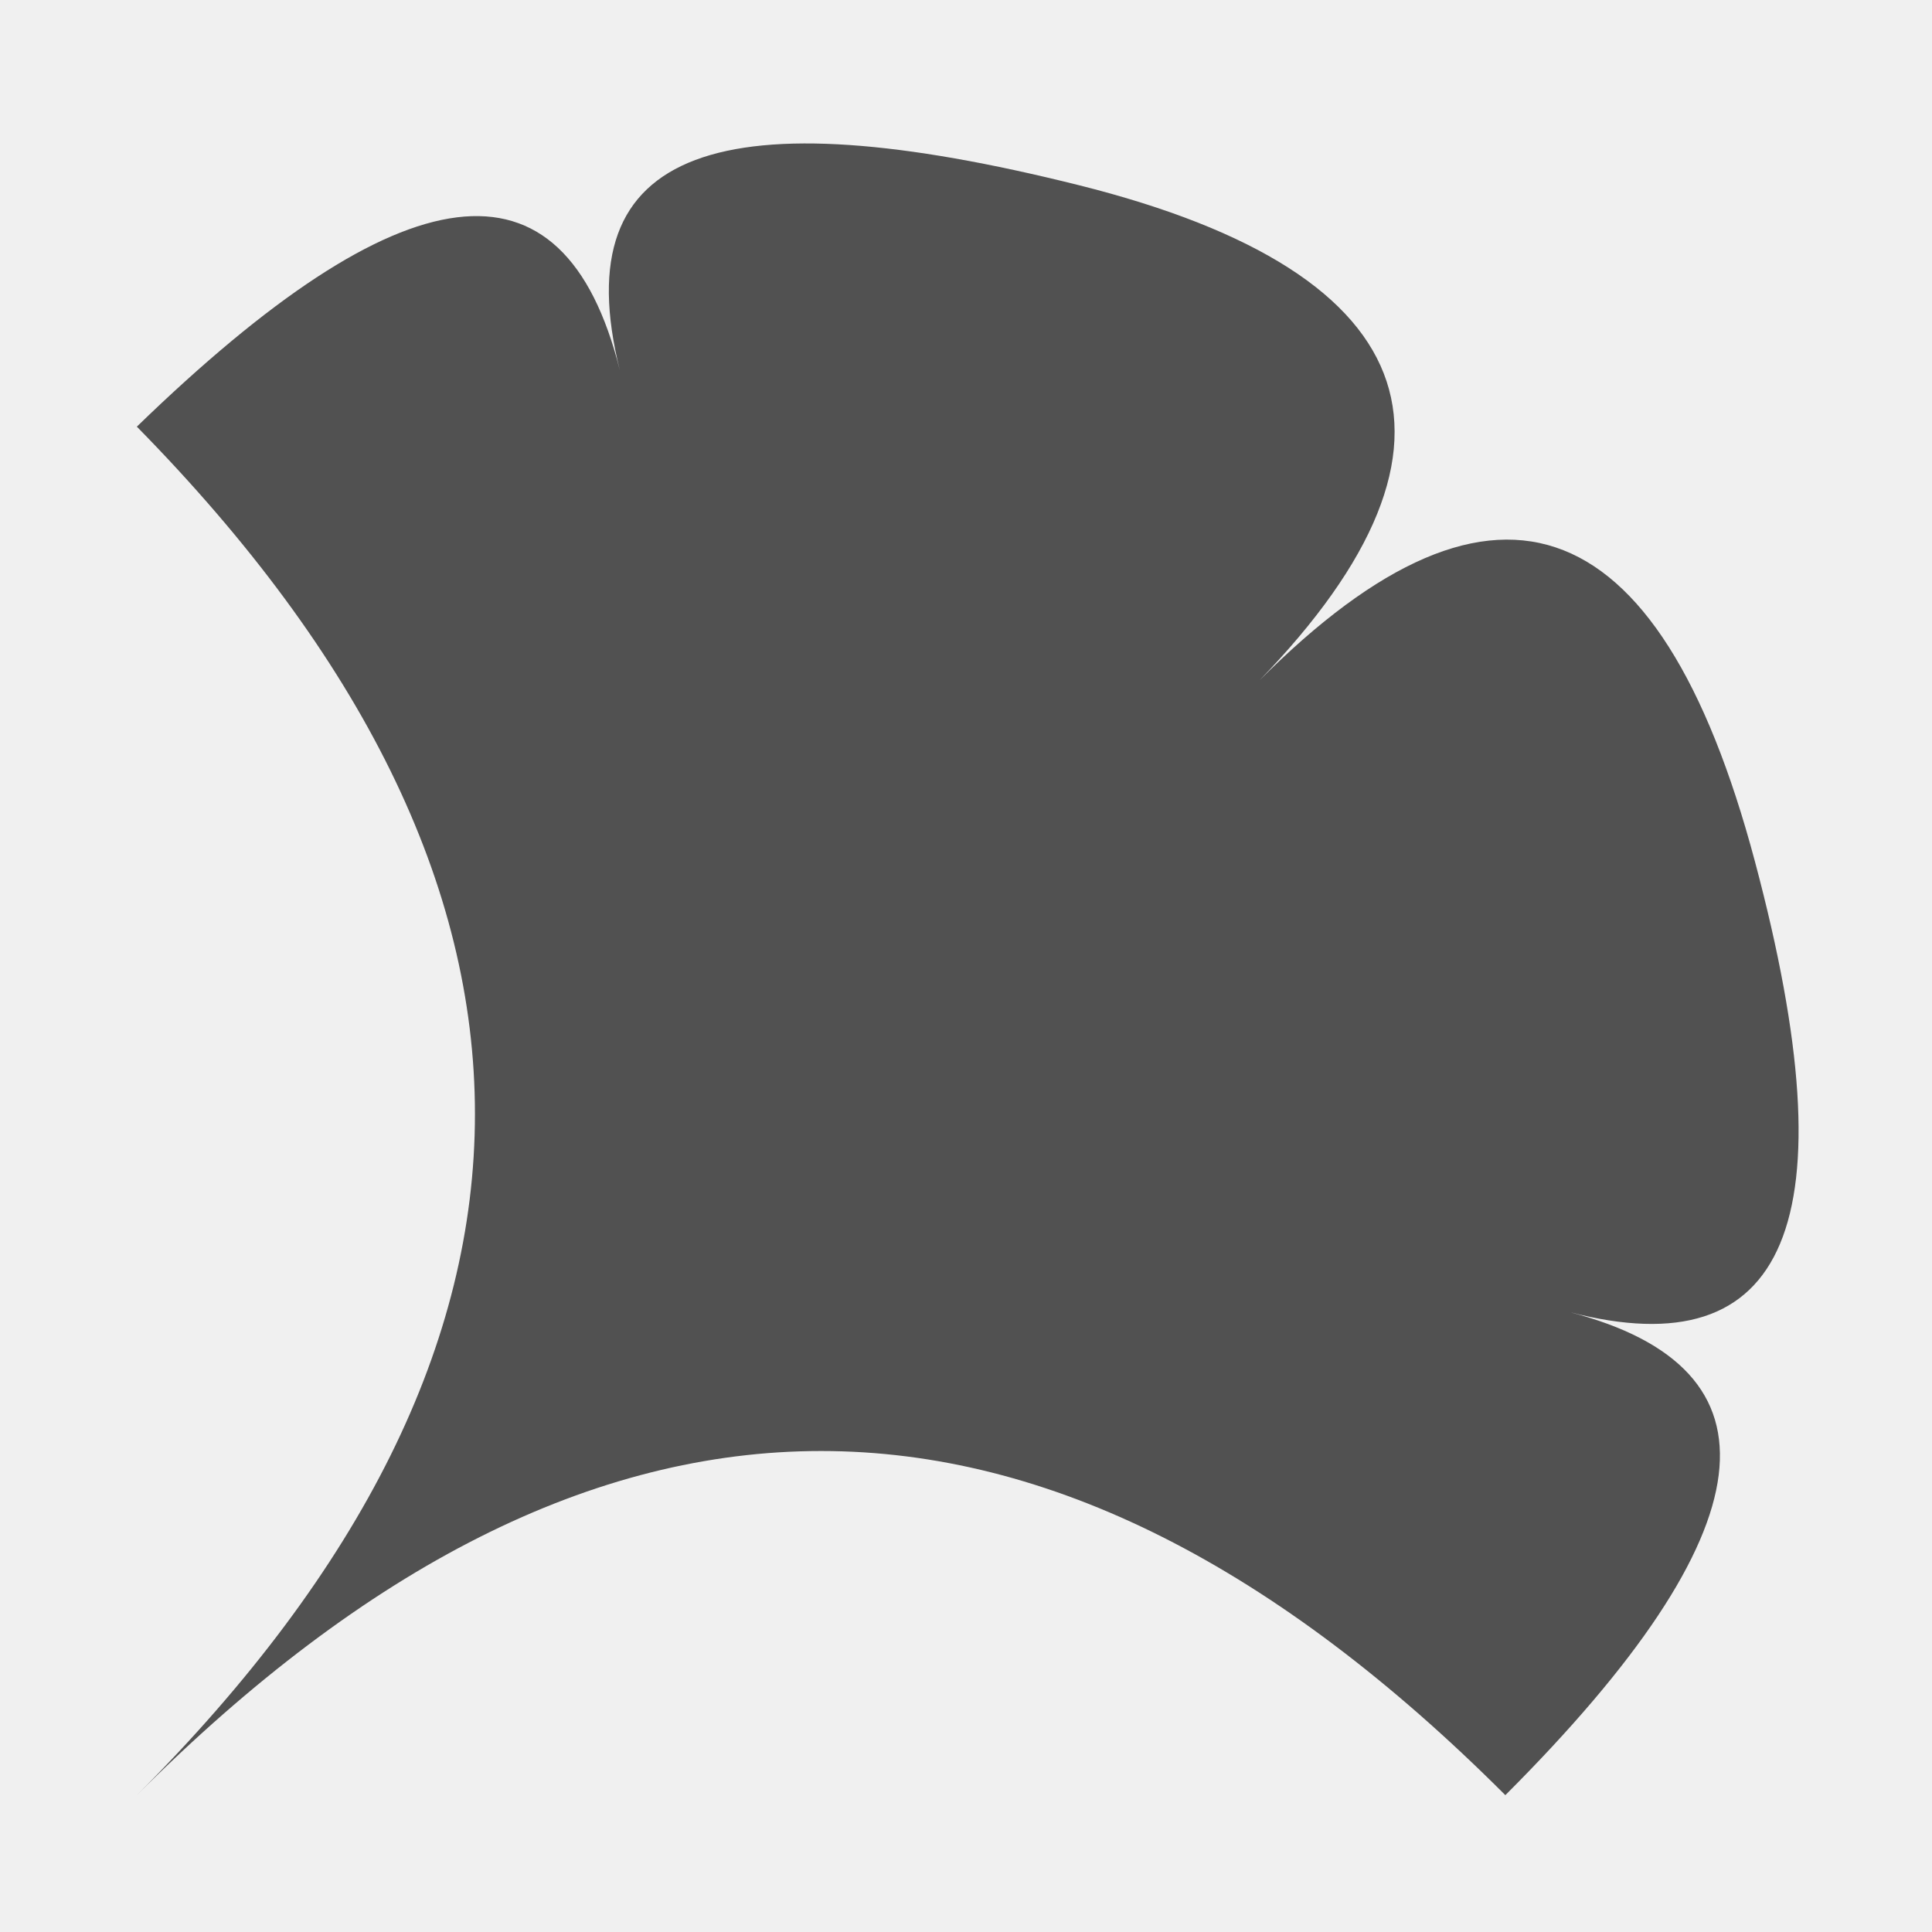
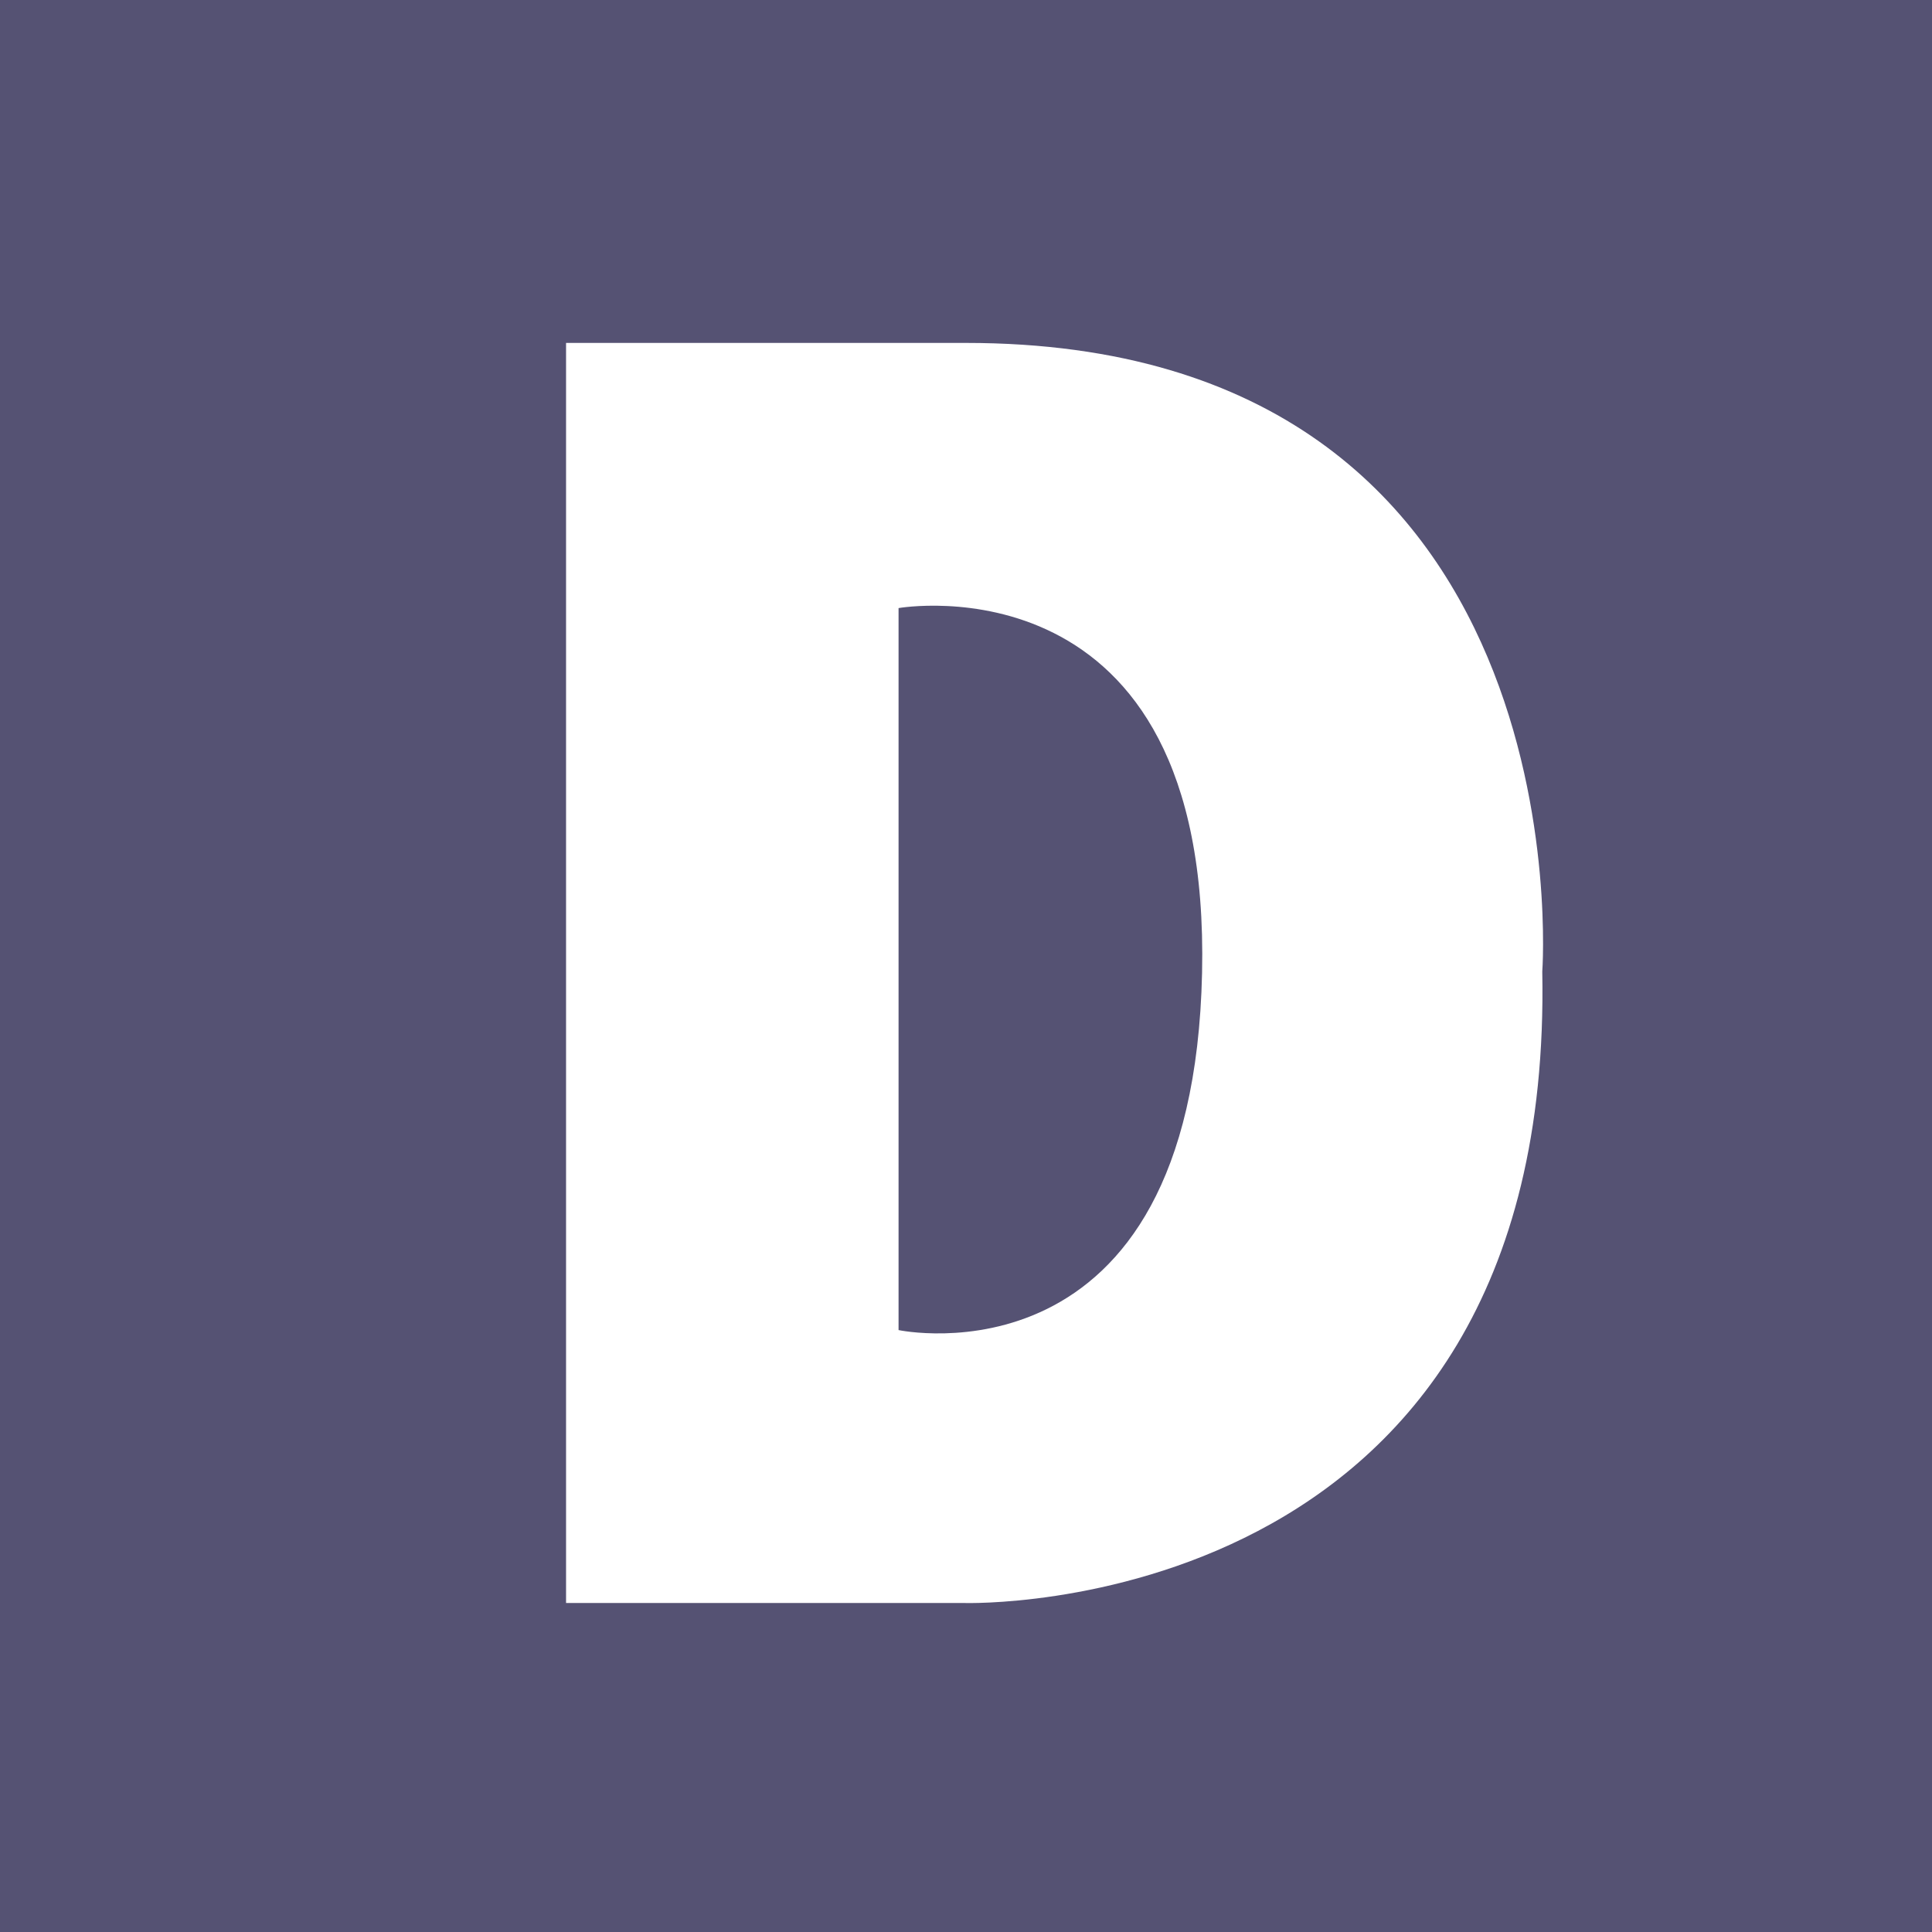
- <svg xmlns="http://www.w3.org/2000/svg" version="1.1" x="0px" y="0px" width="24px" height="24px" viewBox="0 0 24 24">
-   <style type="text/css">
- 	.st0{fill:#515151;}
- </style>
-   <path class="st0" d="M1.7,22.3c5.7-5.7,11.3-5.7,17,0c3.3-3.3,3.5-5.3,0.8-6c2.7,0.7,3.5-1.1,2.3-5.6s-3.3-5.2-6.3-2.1  c3-3,2.3-5.2-2.1-6.3S7,1.8,7.7,4.6C7,1.8,5,2.1,1.7,5.3C7.3,11,7.3,16.7,1.7,22.3" />
+ <svg xmlns="http://www.w3.org/2000/svg" viewBox="0 0 599 599">
+   <defs>
+     <style>.cls-1{fill:#555273;}.cls-2{fill:#fff;}</style>
+   </defs>
+   <g id="레이어_2" data-name="레이어 2">
+     <g id="레이어_1-2" data-name="레이어 1">
+       <rect class="cls-1" width="599" height="599" />
+       <path class="cls-2" d="M299.5,106.32h-124V497H299s183,5.7,179.17-195.8C478.19,301.17,492.45,106.32,299.5,106.32Zm73.19,195.33c-2.85,130.21-94.1,110.73-94.1,110.73V188.53S375.54,171.44,372.69,301.65Z" />
+     </g>
+   </g>
</svg>
